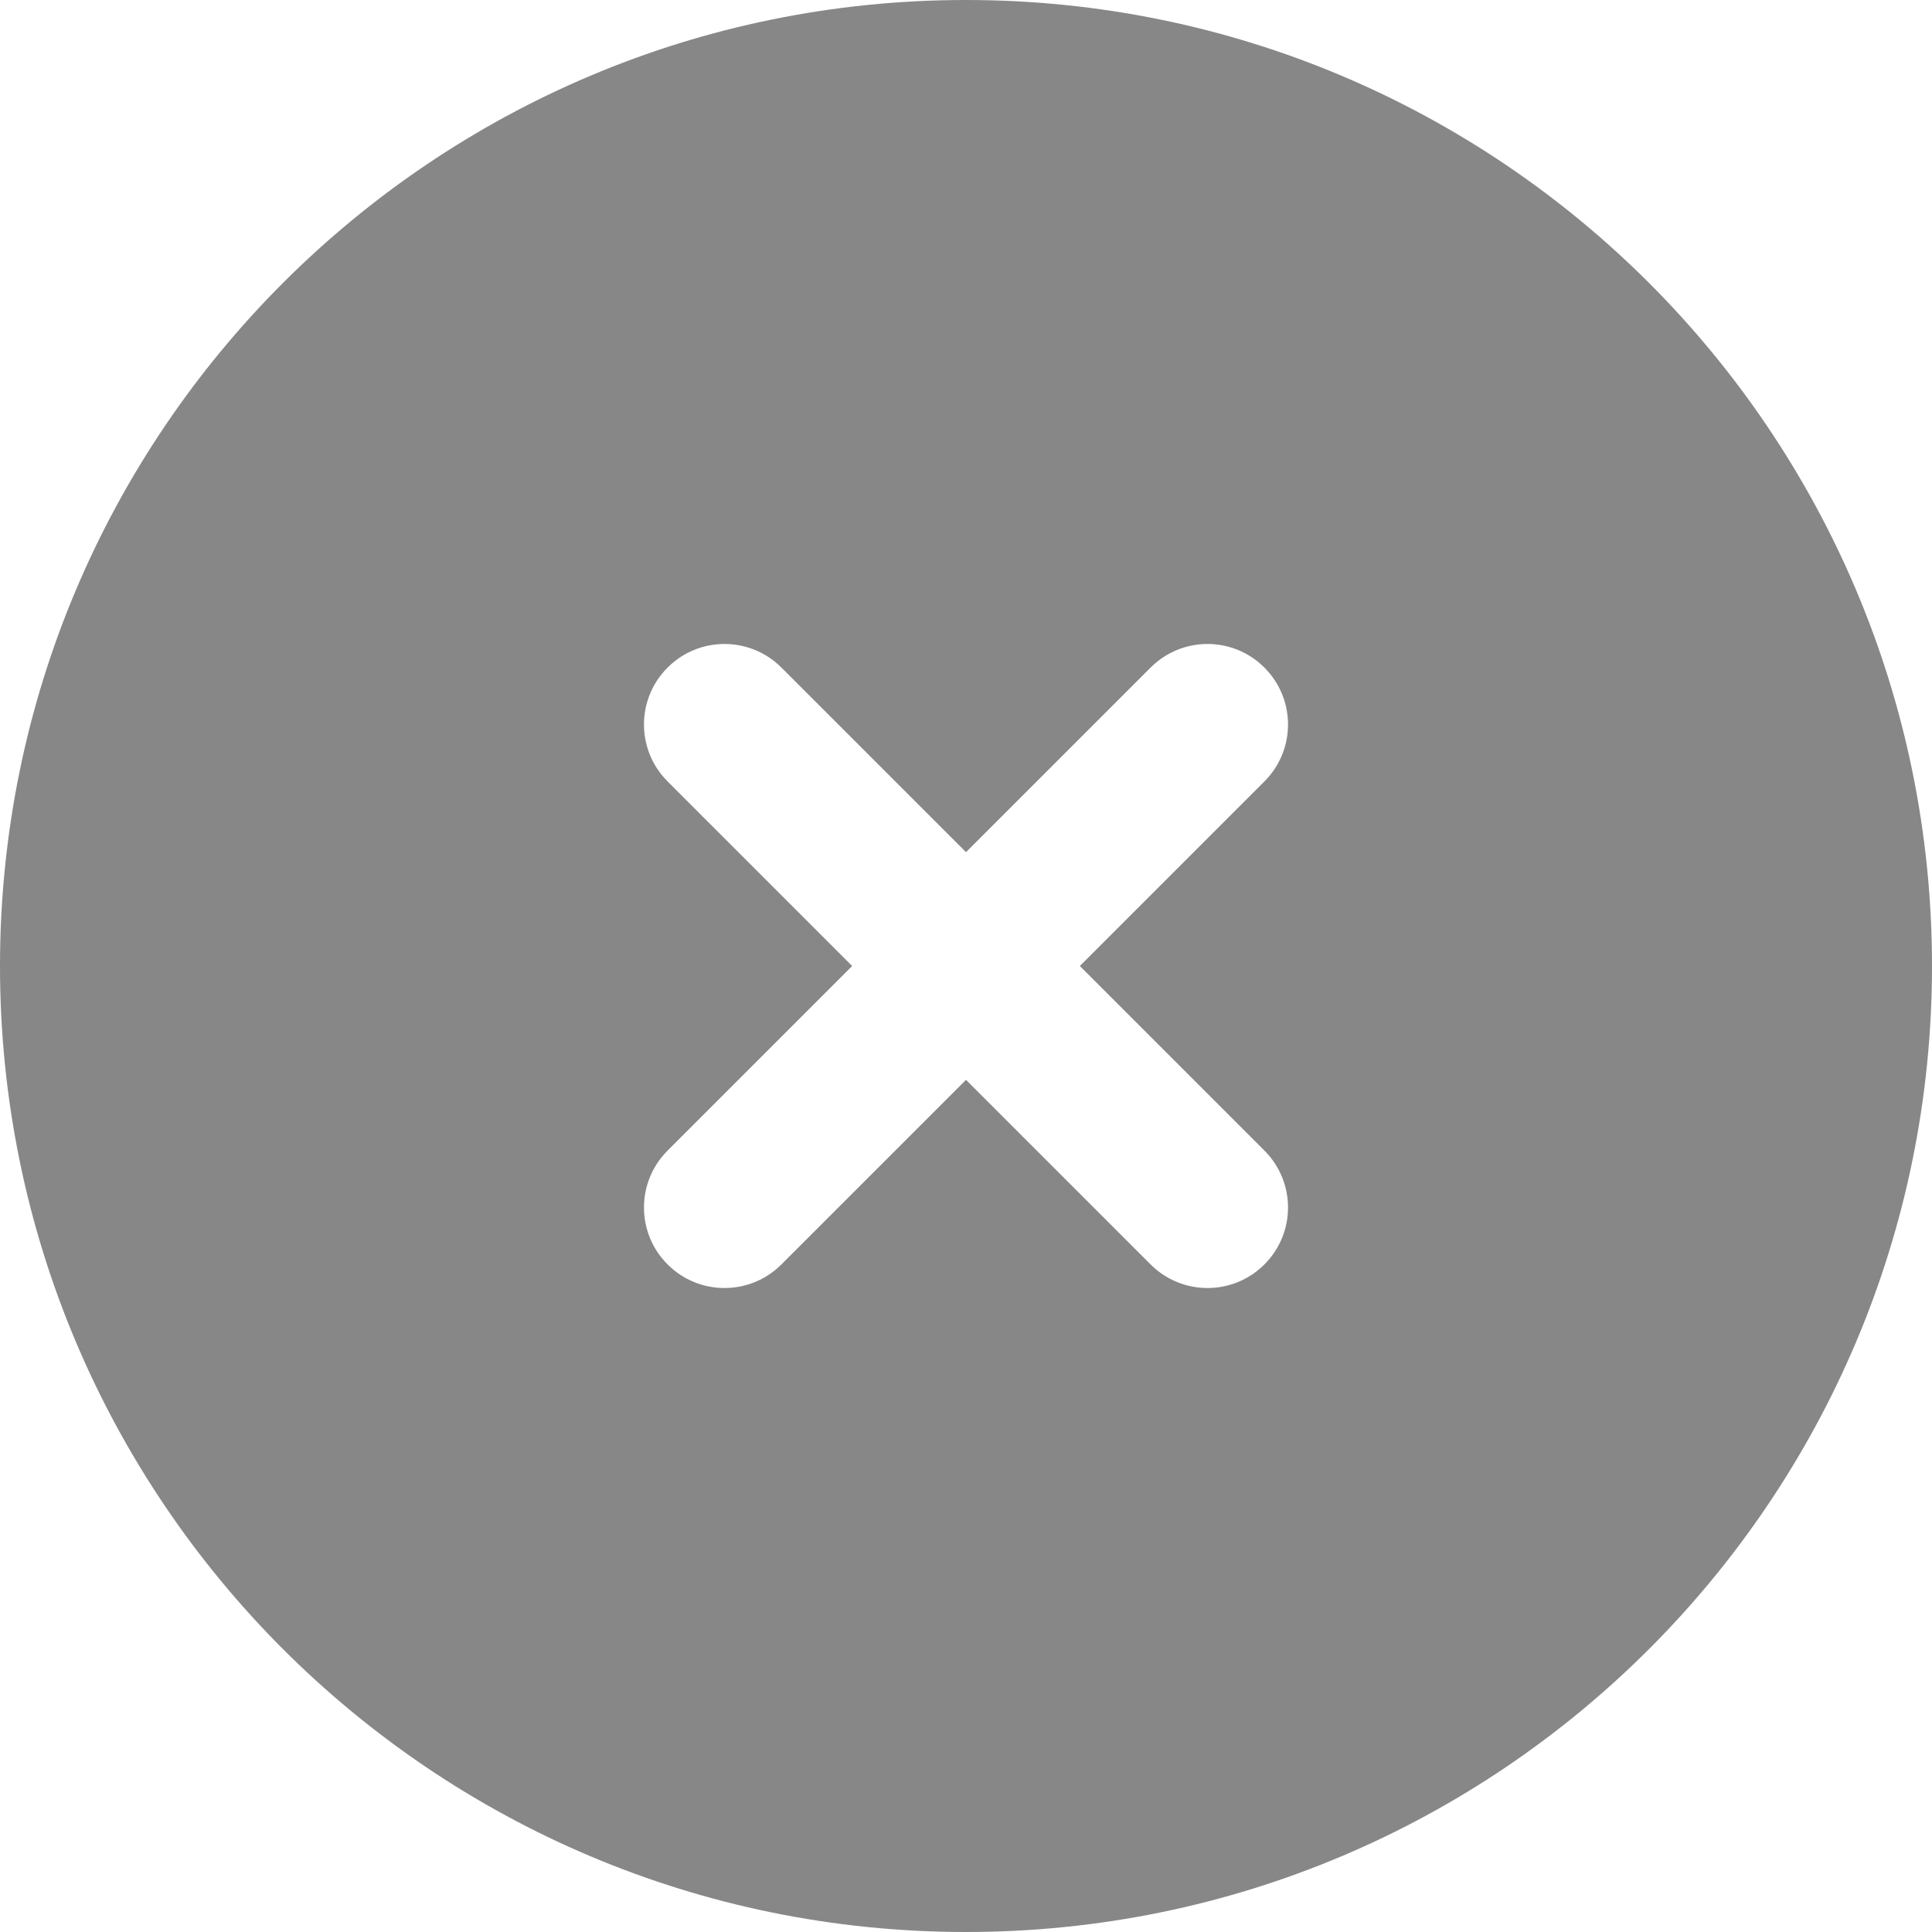
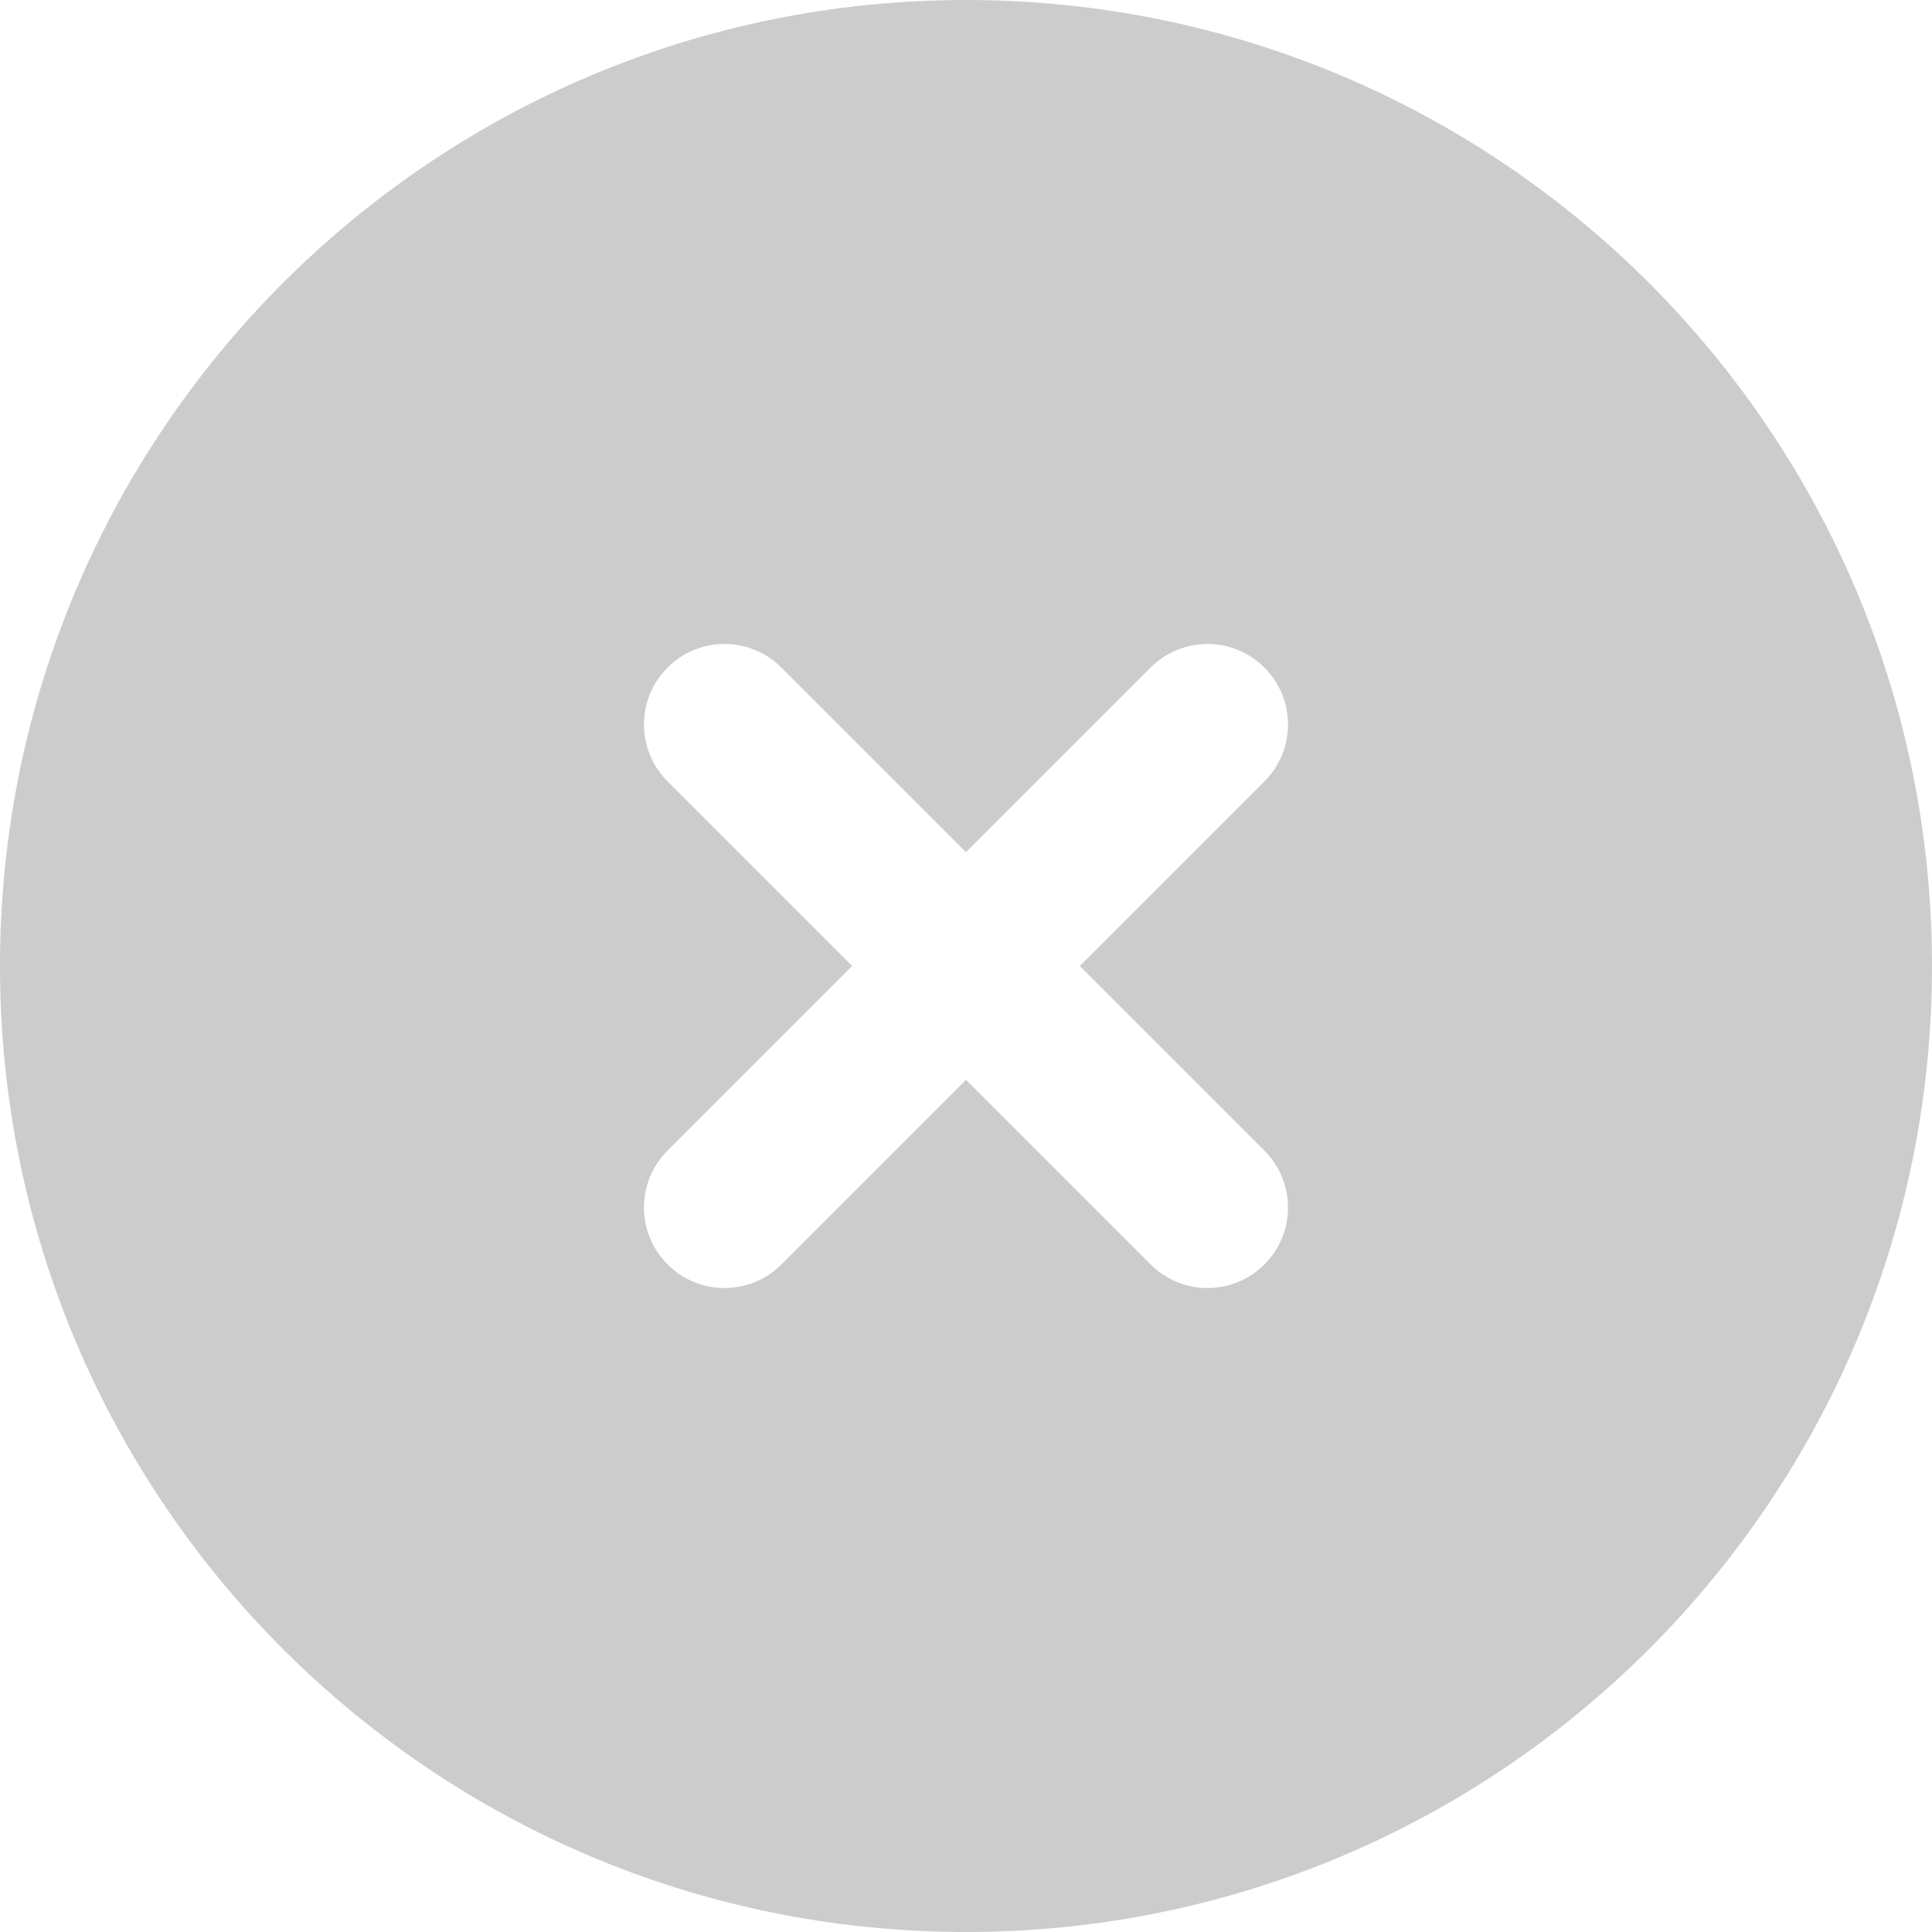
<svg xmlns="http://www.w3.org/2000/svg" preserveAspectRatio="none" width="100%" height="100%" overflow="visible" style="display: block;" viewBox="0 0 24 24" fill="none">
-   <path id="Vector" fill-rule="evenodd" clip-rule="evenodd" d="M24 12C24 5.373 18.627 0 12 0C5.373 0 0 5.373 0 12C0 18.627 5.373 24 12 24C18.627 24 24 18.627 24 12ZM15.707 8.293C16.098 8.683 16.098 9.317 15.707 9.707L13.414 12L15.707 14.293C16.098 14.683 16.098 15.317 15.707 15.707C15.317 16.098 14.683 16.098 14.293 15.707L12 13.414L9.707 15.707C9.317 16.098 8.683 16.098 8.293 15.707C7.902 15.317 7.902 14.683 8.293 14.293L10.586 12L8.293 9.707C7.902 9.317 7.902 8.683 8.293 8.293C8.683 7.902 9.317 7.902 9.707 8.293L12 10.586L14.293 8.293C14.683 7.902 15.317 7.902 15.707 8.293Z" fill="#878787" />
+   <path id="Vector" fill-rule="evenodd" clip-rule="evenodd" d="M24 12C24 5.373 18.627 0 12 0C5.373 0 0 5.373 0 12C0 18.627 5.373 24 12 24C18.627 24 24 18.627 24 12ZM15.707 8.293C16.098 8.683 16.098 9.317 15.707 9.707L13.414 12L15.707 14.293C16.098 14.683 16.098 15.317 15.707 15.707C15.317 16.098 14.683 16.098 14.293 15.707L12 13.414L9.707 15.707C9.317 16.098 8.683 16.098 8.293 15.707C7.902 15.317 7.902 14.683 8.293 14.293L10.586 12L8.293 9.707C7.902 9.317 7.902 8.683 8.293 8.293C8.683 7.902 9.317 7.902 9.707 8.293L12 10.586L14.293 8.293C14.683 7.902 15.317 7.902 15.707 8.293Z" fill="#CCCCCC" />
</svg>
